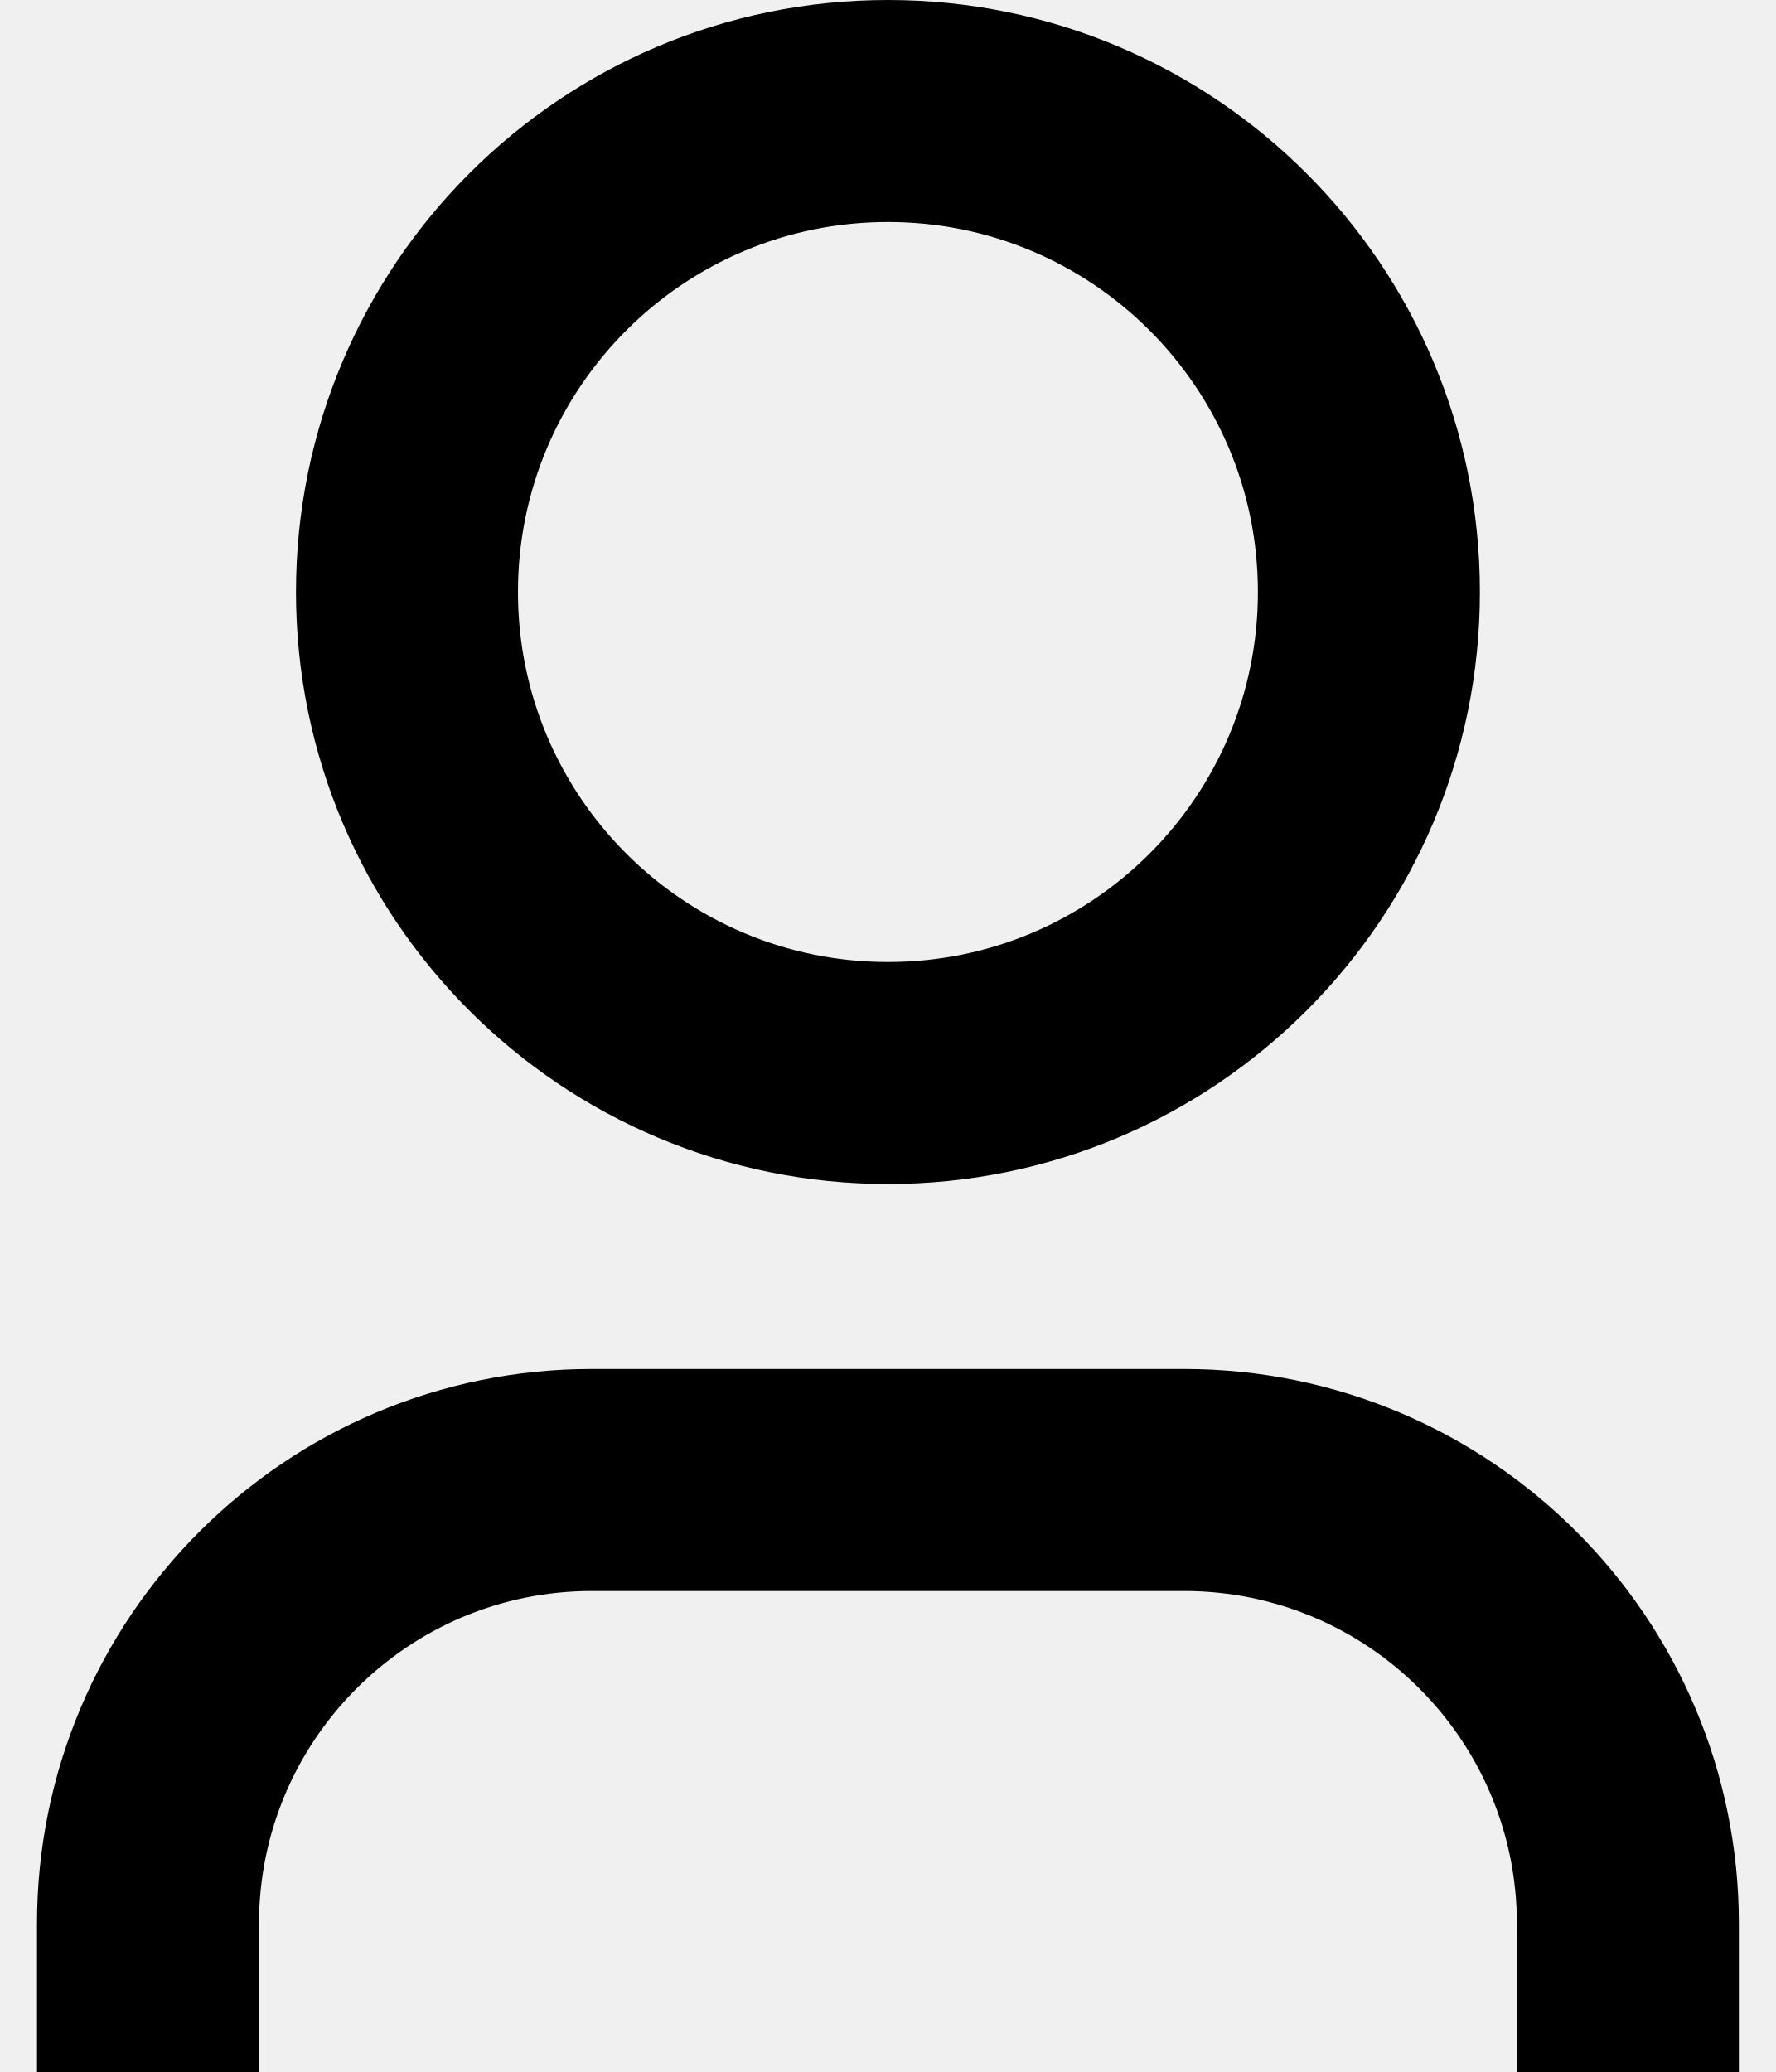
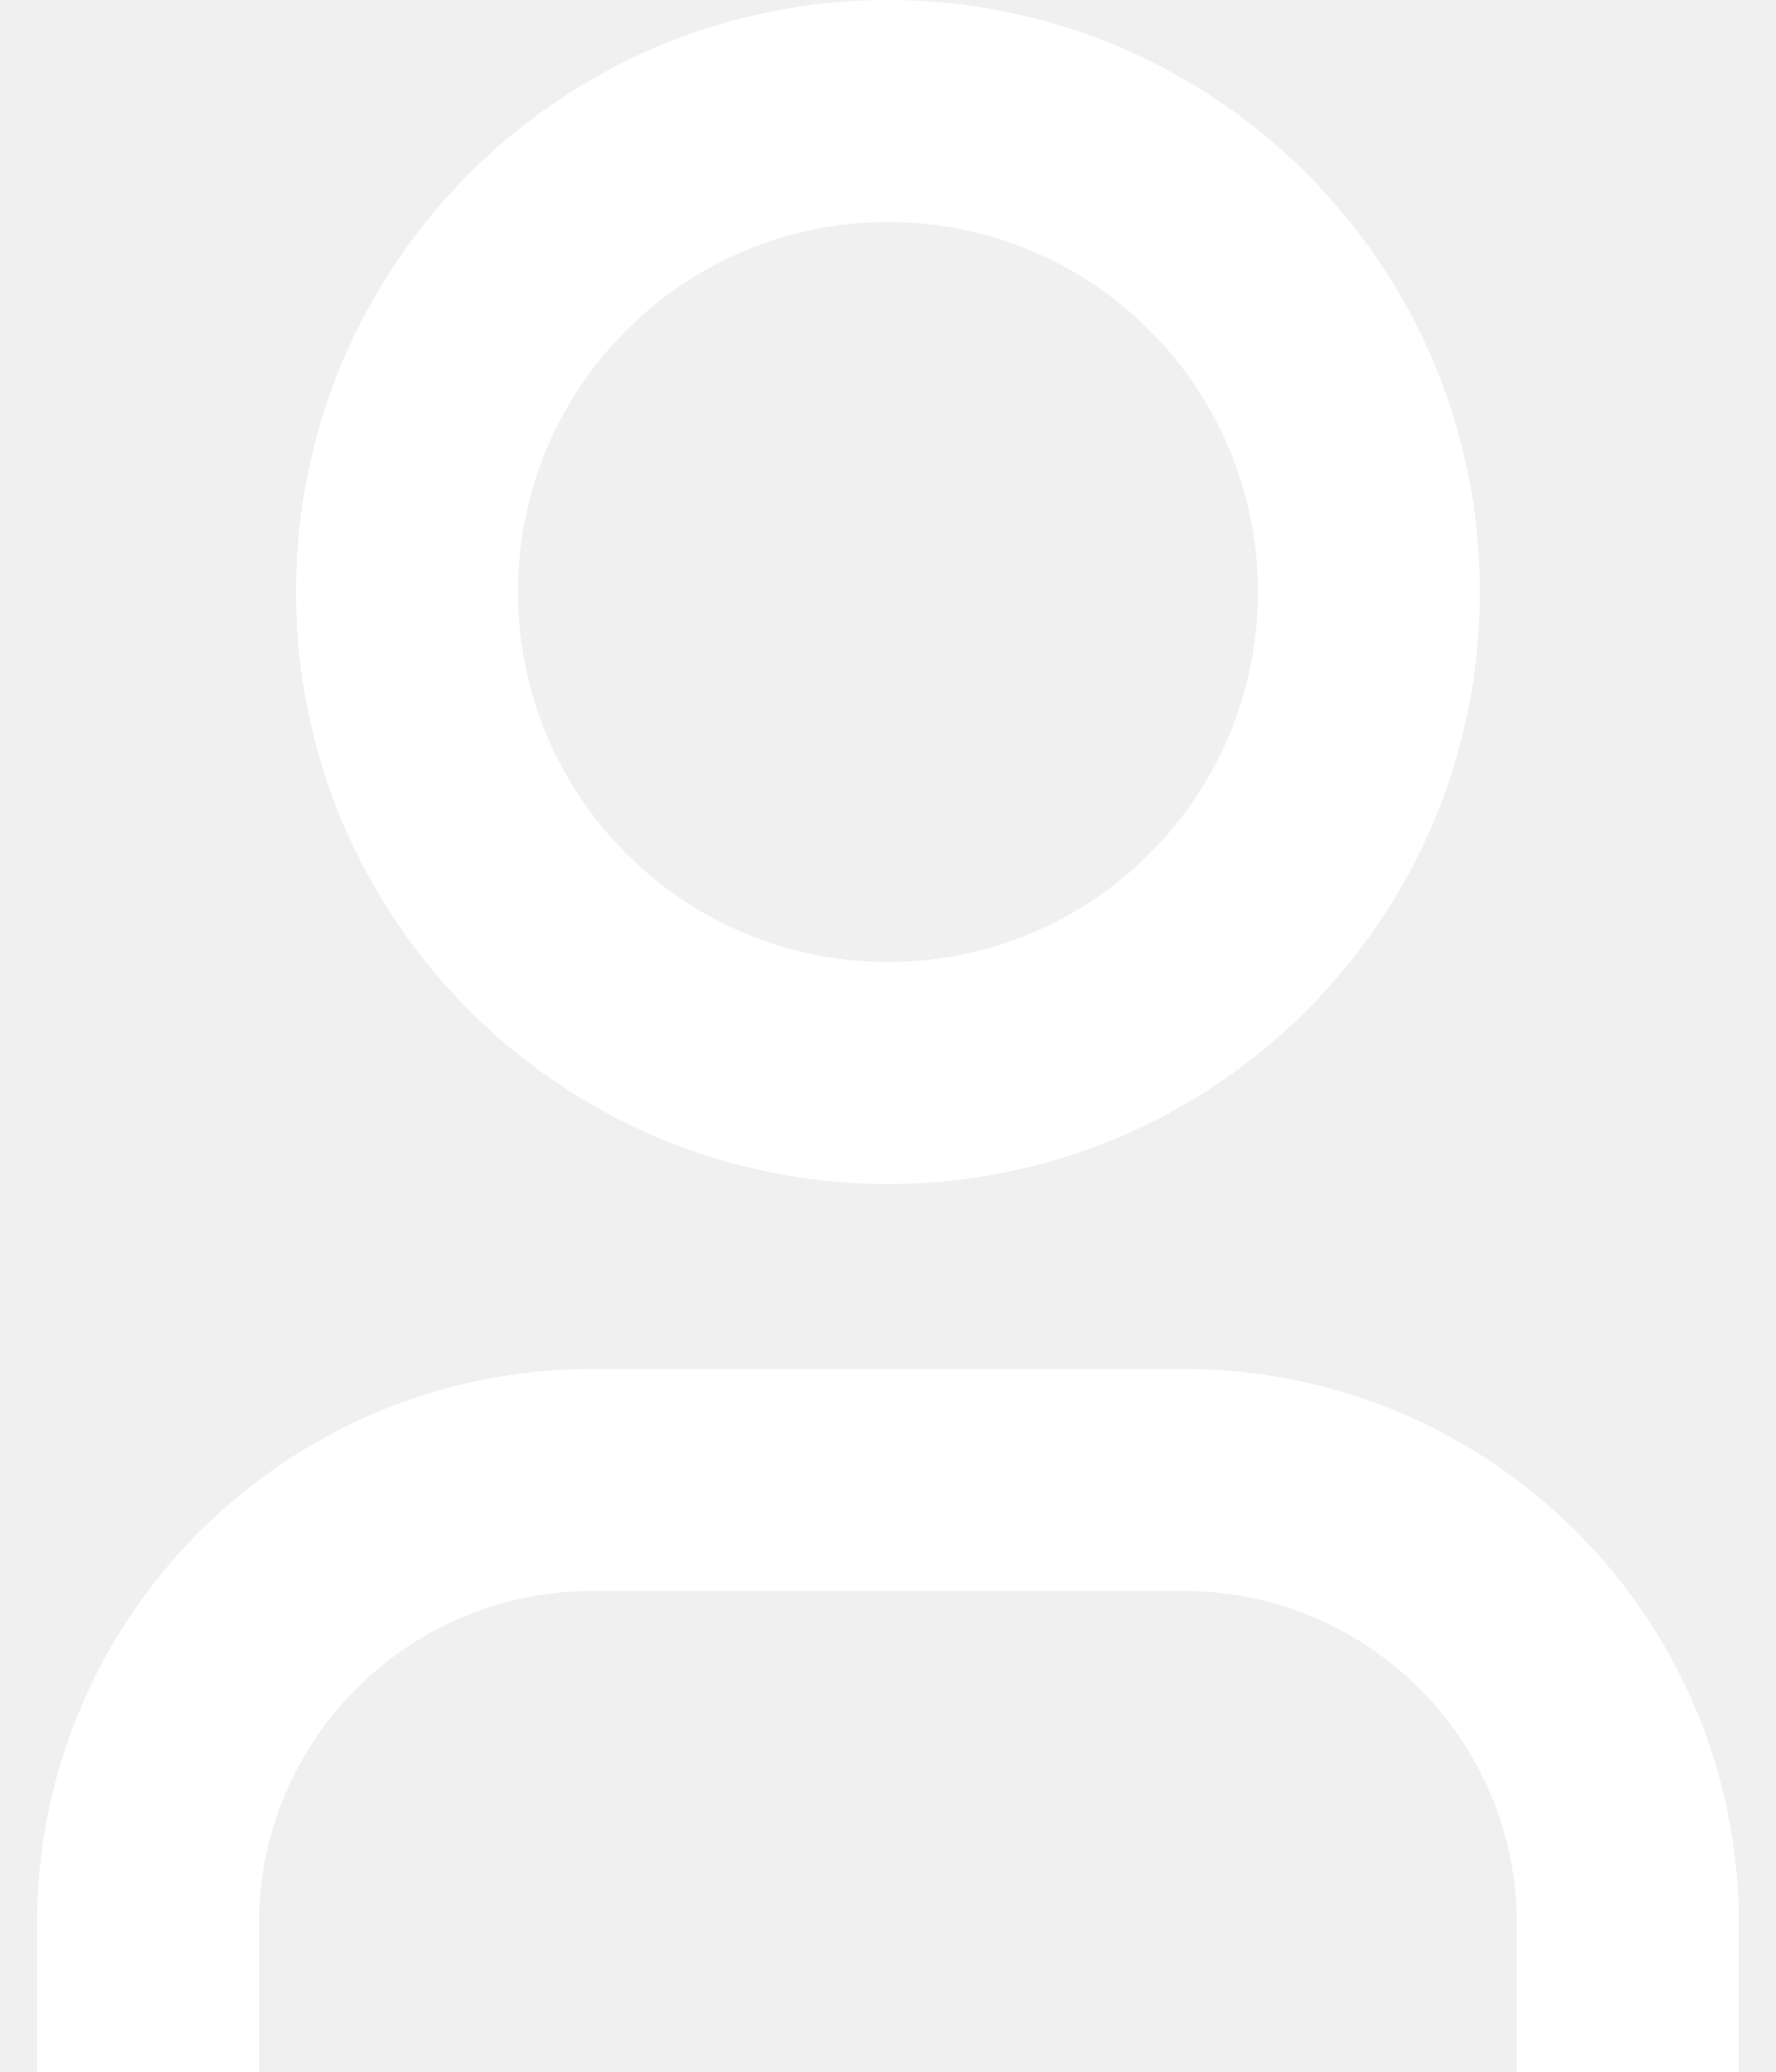
<svg xmlns="http://www.w3.org/2000/svg" width="12" height="14" viewBox="0 0 12 14" fill="none">
-   <path d="M6 7C7.657 7 9 5.657 9 4C9 2.343 7.657 1 6 1C4.343 1 3 2.343 3 4C3 5.657 4.343 7 6 7ZM9.5 4C9.5 5.933 7.933 7.5 6 7.5C4.067 7.5 2.5 5.933 2.5 4C2.5 2.067 4.067 0.5 6 0.5C7.933 0.5 9.5 2.067 9.5 4ZM0.75 13C0.75 11.205 2.205 9.75 4 9.75H8C9.795 9.75 11.25 11.205 11.25 13V13.5H10.75V13C10.75 11.481 9.519 10.25 8 10.25H4C2.481 10.25 1.25 11.481 1.25 13V13.5H0.75V13Z" fill="white" stroke="black" />
+   <path fill-rule="evenodd" clip-rule="evenodd" d="M8.5 4C8.5 5.381 7.381 6.5 6 6.5C4.619 6.5 3.5 5.381 3.5 4C3.5 2.619 4.619 1.5 6 1.5C7.381 1.5 8.5 2.619 8.5 4ZM10 4C10 6.209 8.209 8 6 8C3.791 8 2 6.209 2 4C2 1.791 3.791 0 6 0C8.209 0 10 1.791 10 4ZM4 9.25C1.929 9.25 0.25 10.929 0.25 13V14H1.75V13C1.75 11.757 2.757 10.75 4 10.75H8C9.243 10.75 10.25 11.757 10.25 13V14H11.75V13C11.75 10.929 10.071 9.25 8 9.25H4Z" fill="white" />
</svg>
